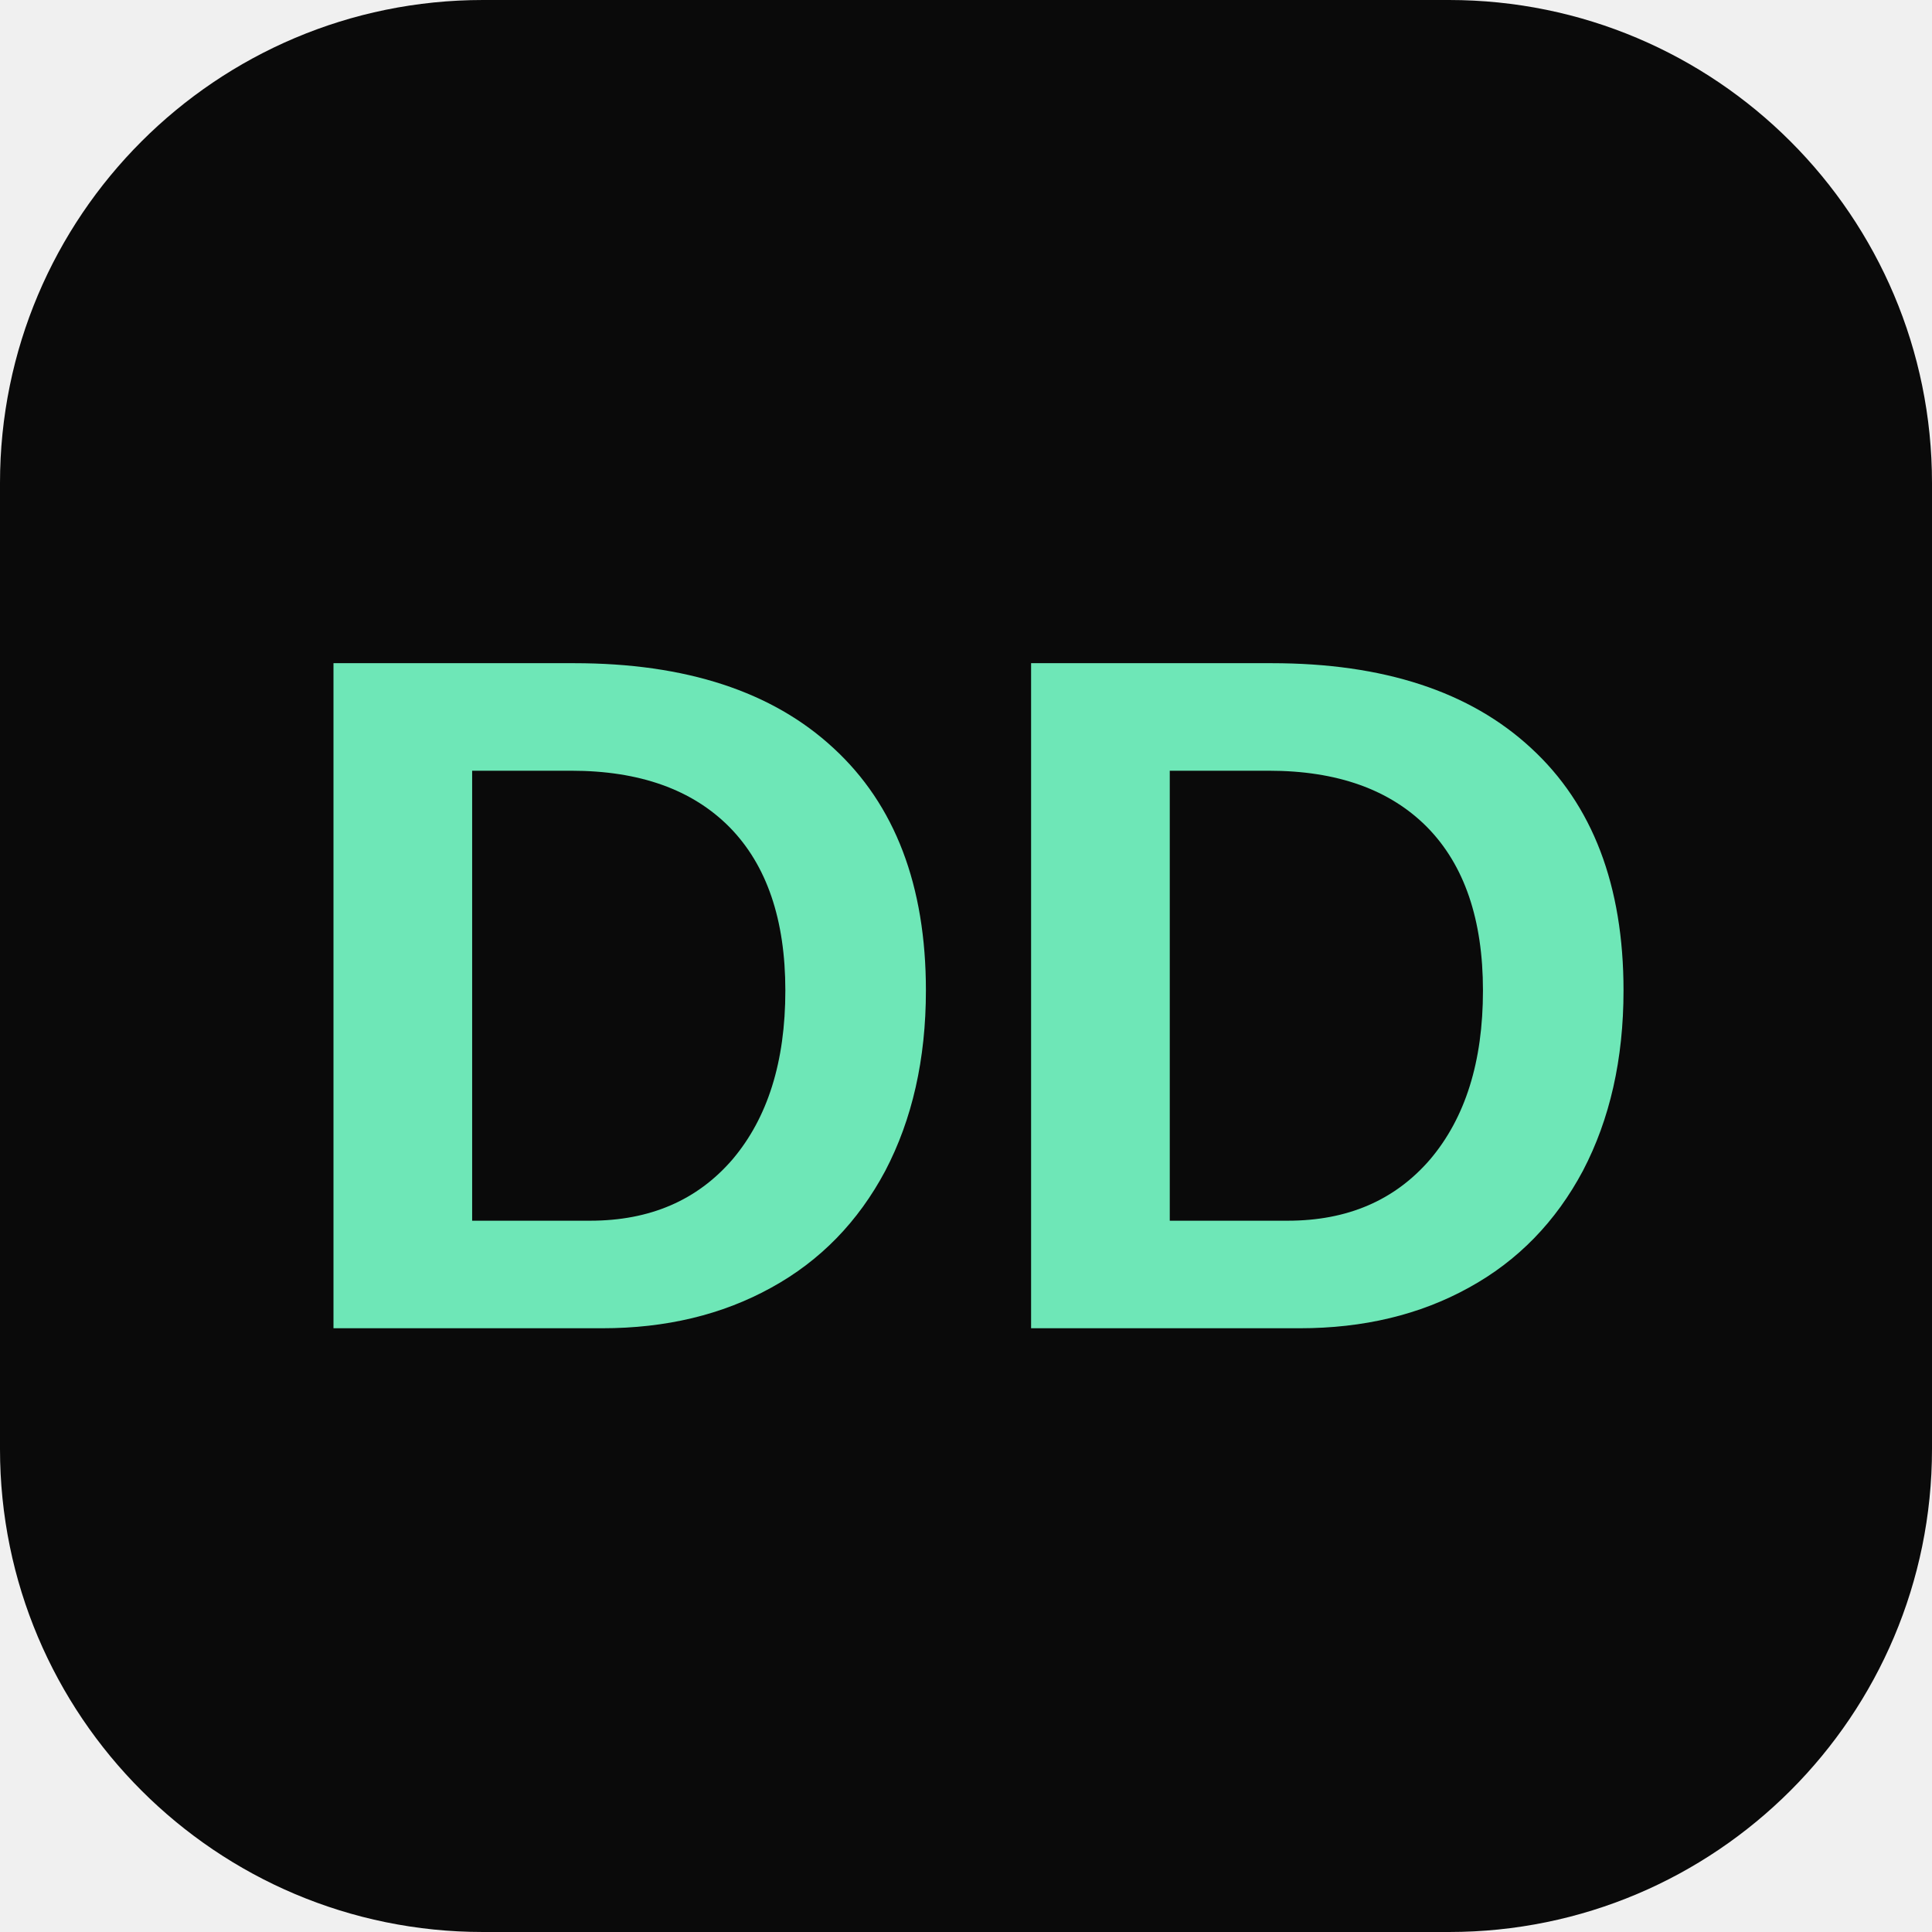
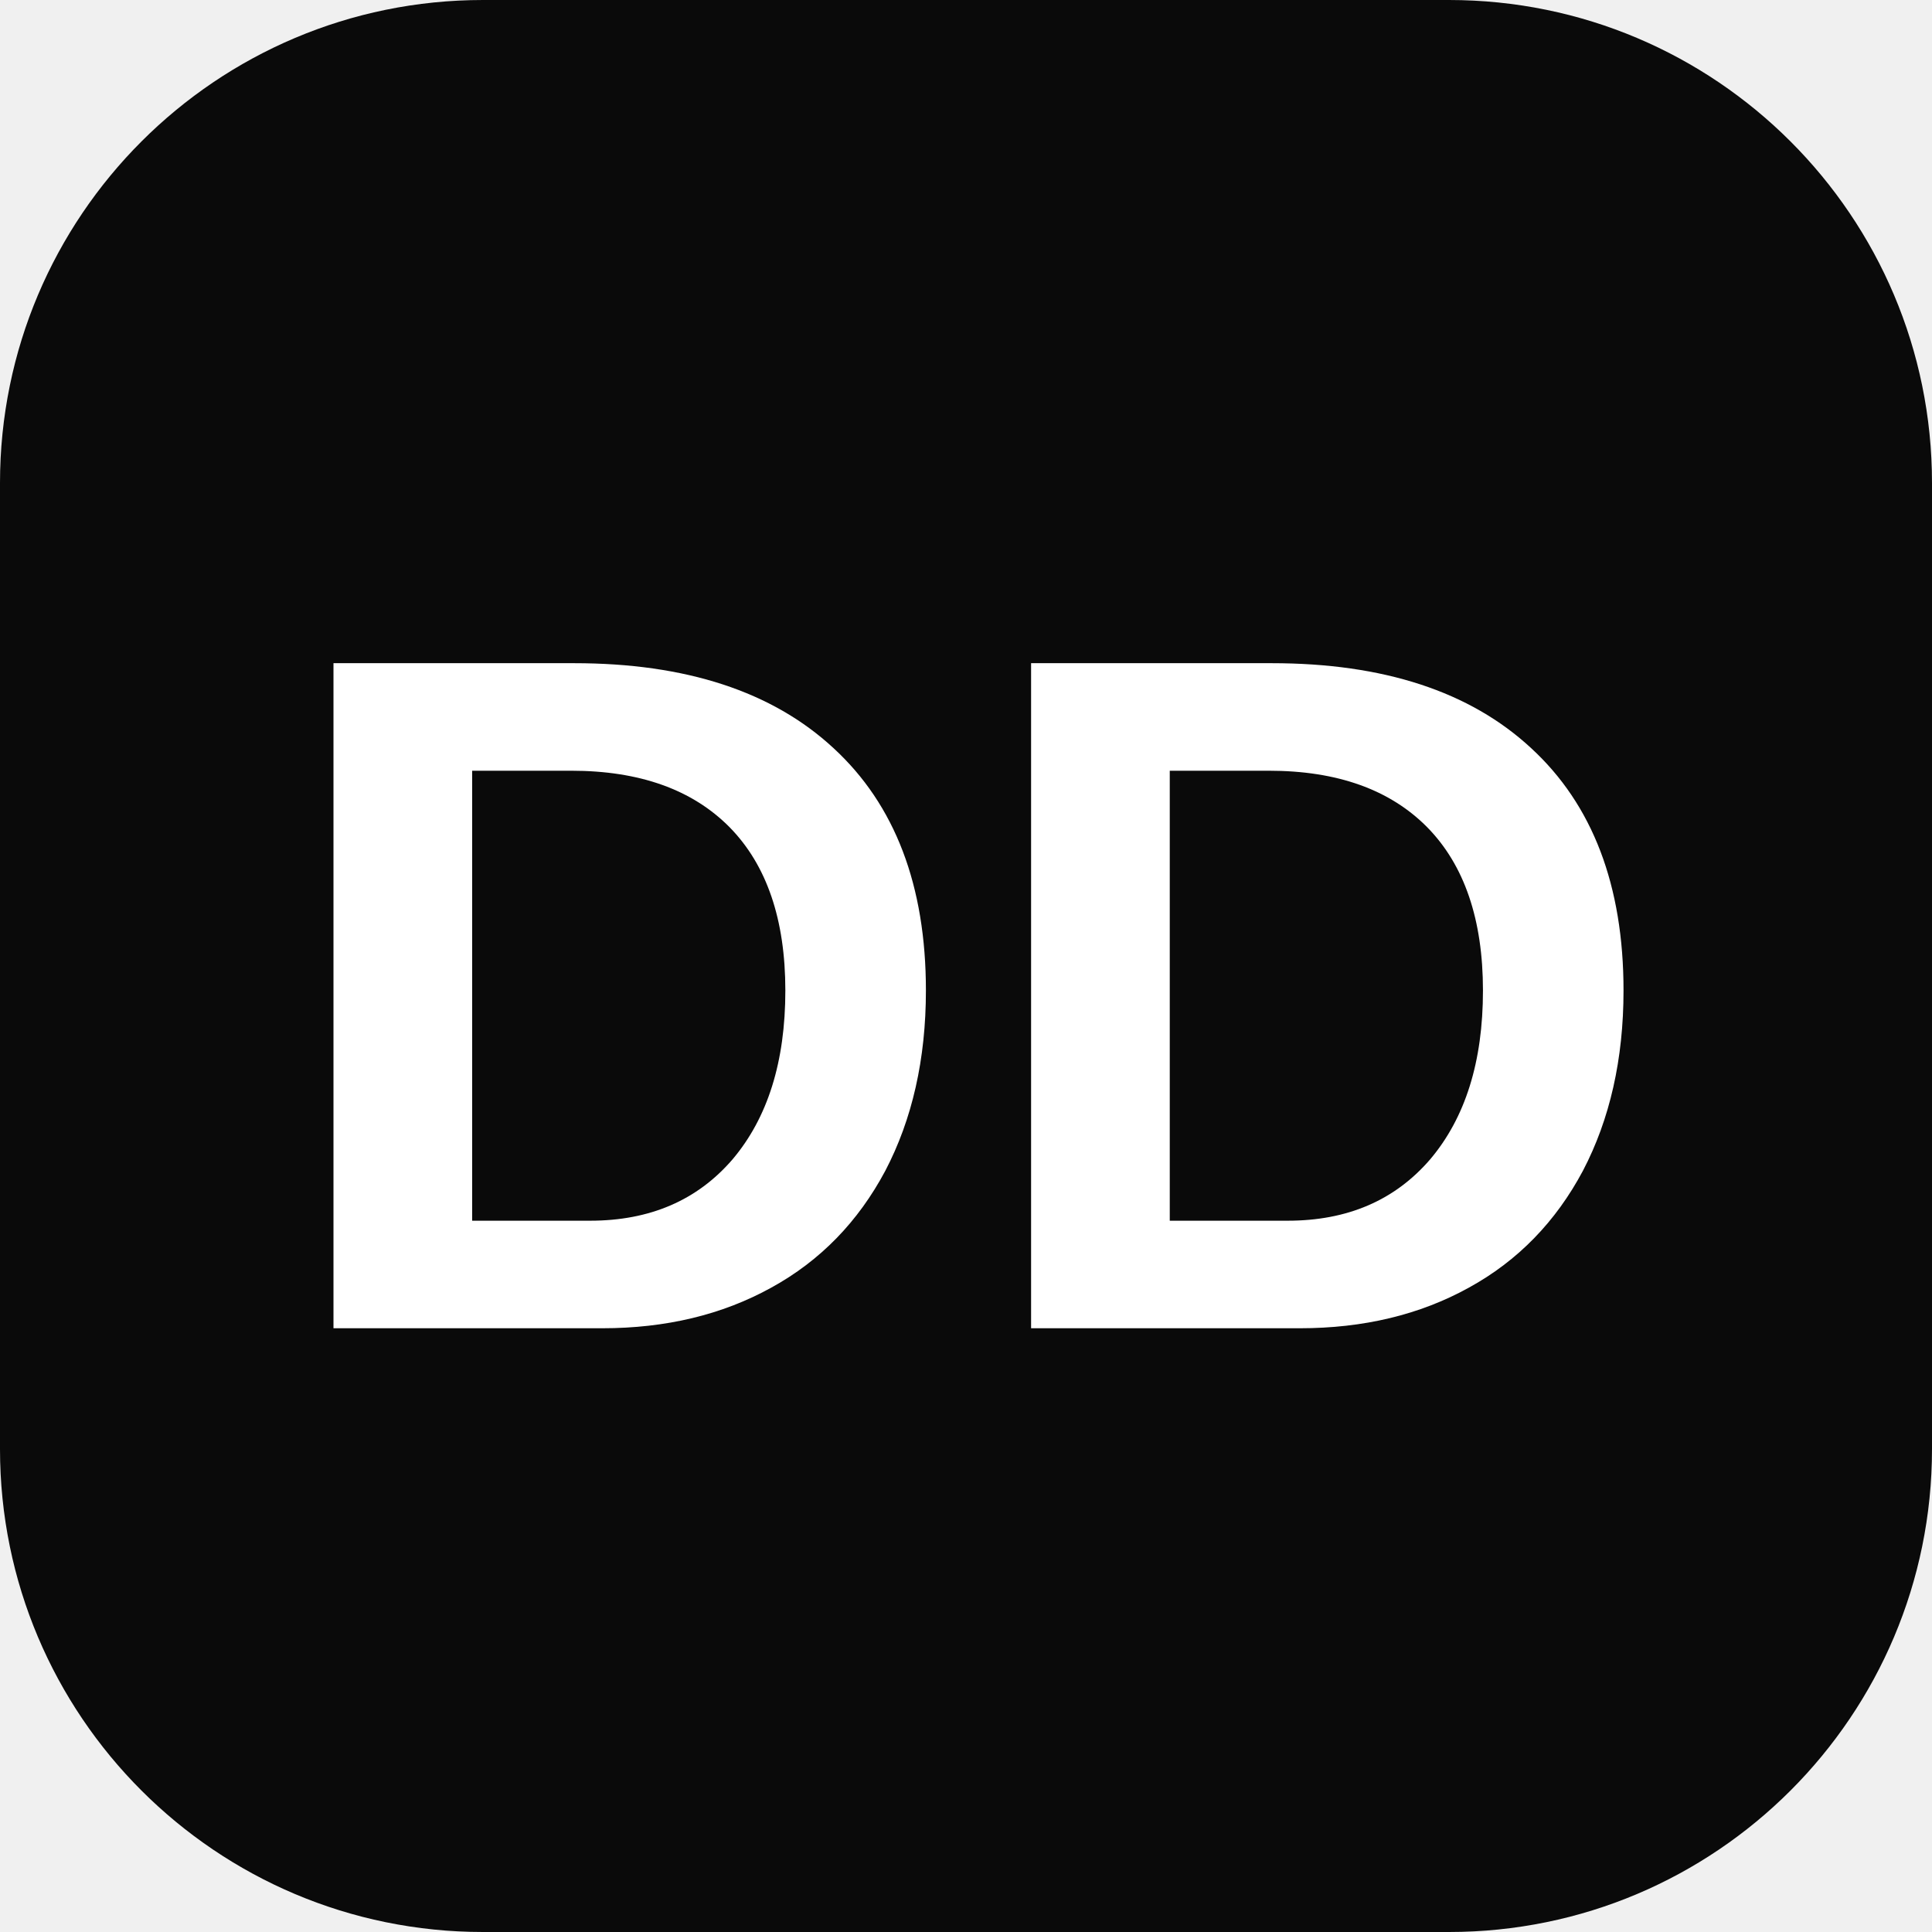
<svg xmlns="http://www.w3.org/2000/svg" viewBox="0 0 32 32" fill="none">
  <rect width="32" height="32" rx="8" fill="#0a0a0a" />
-   <text x="16" y="22" font-family="Helvetica Neue, Arial, sans-serif" font-size="16" font-weight="800" fill="#6ee7b7" text-anchor="middle" dominant-baseline="auto">DD</text>
+   <text x="16" y="22" font-family="Helvetica Neue, Arial, sans-serif" font-size="16" font-weight="800" fill="#ffffff" text-anchor="middle" dominant-baseline="auto">DD</text>
</svg>
